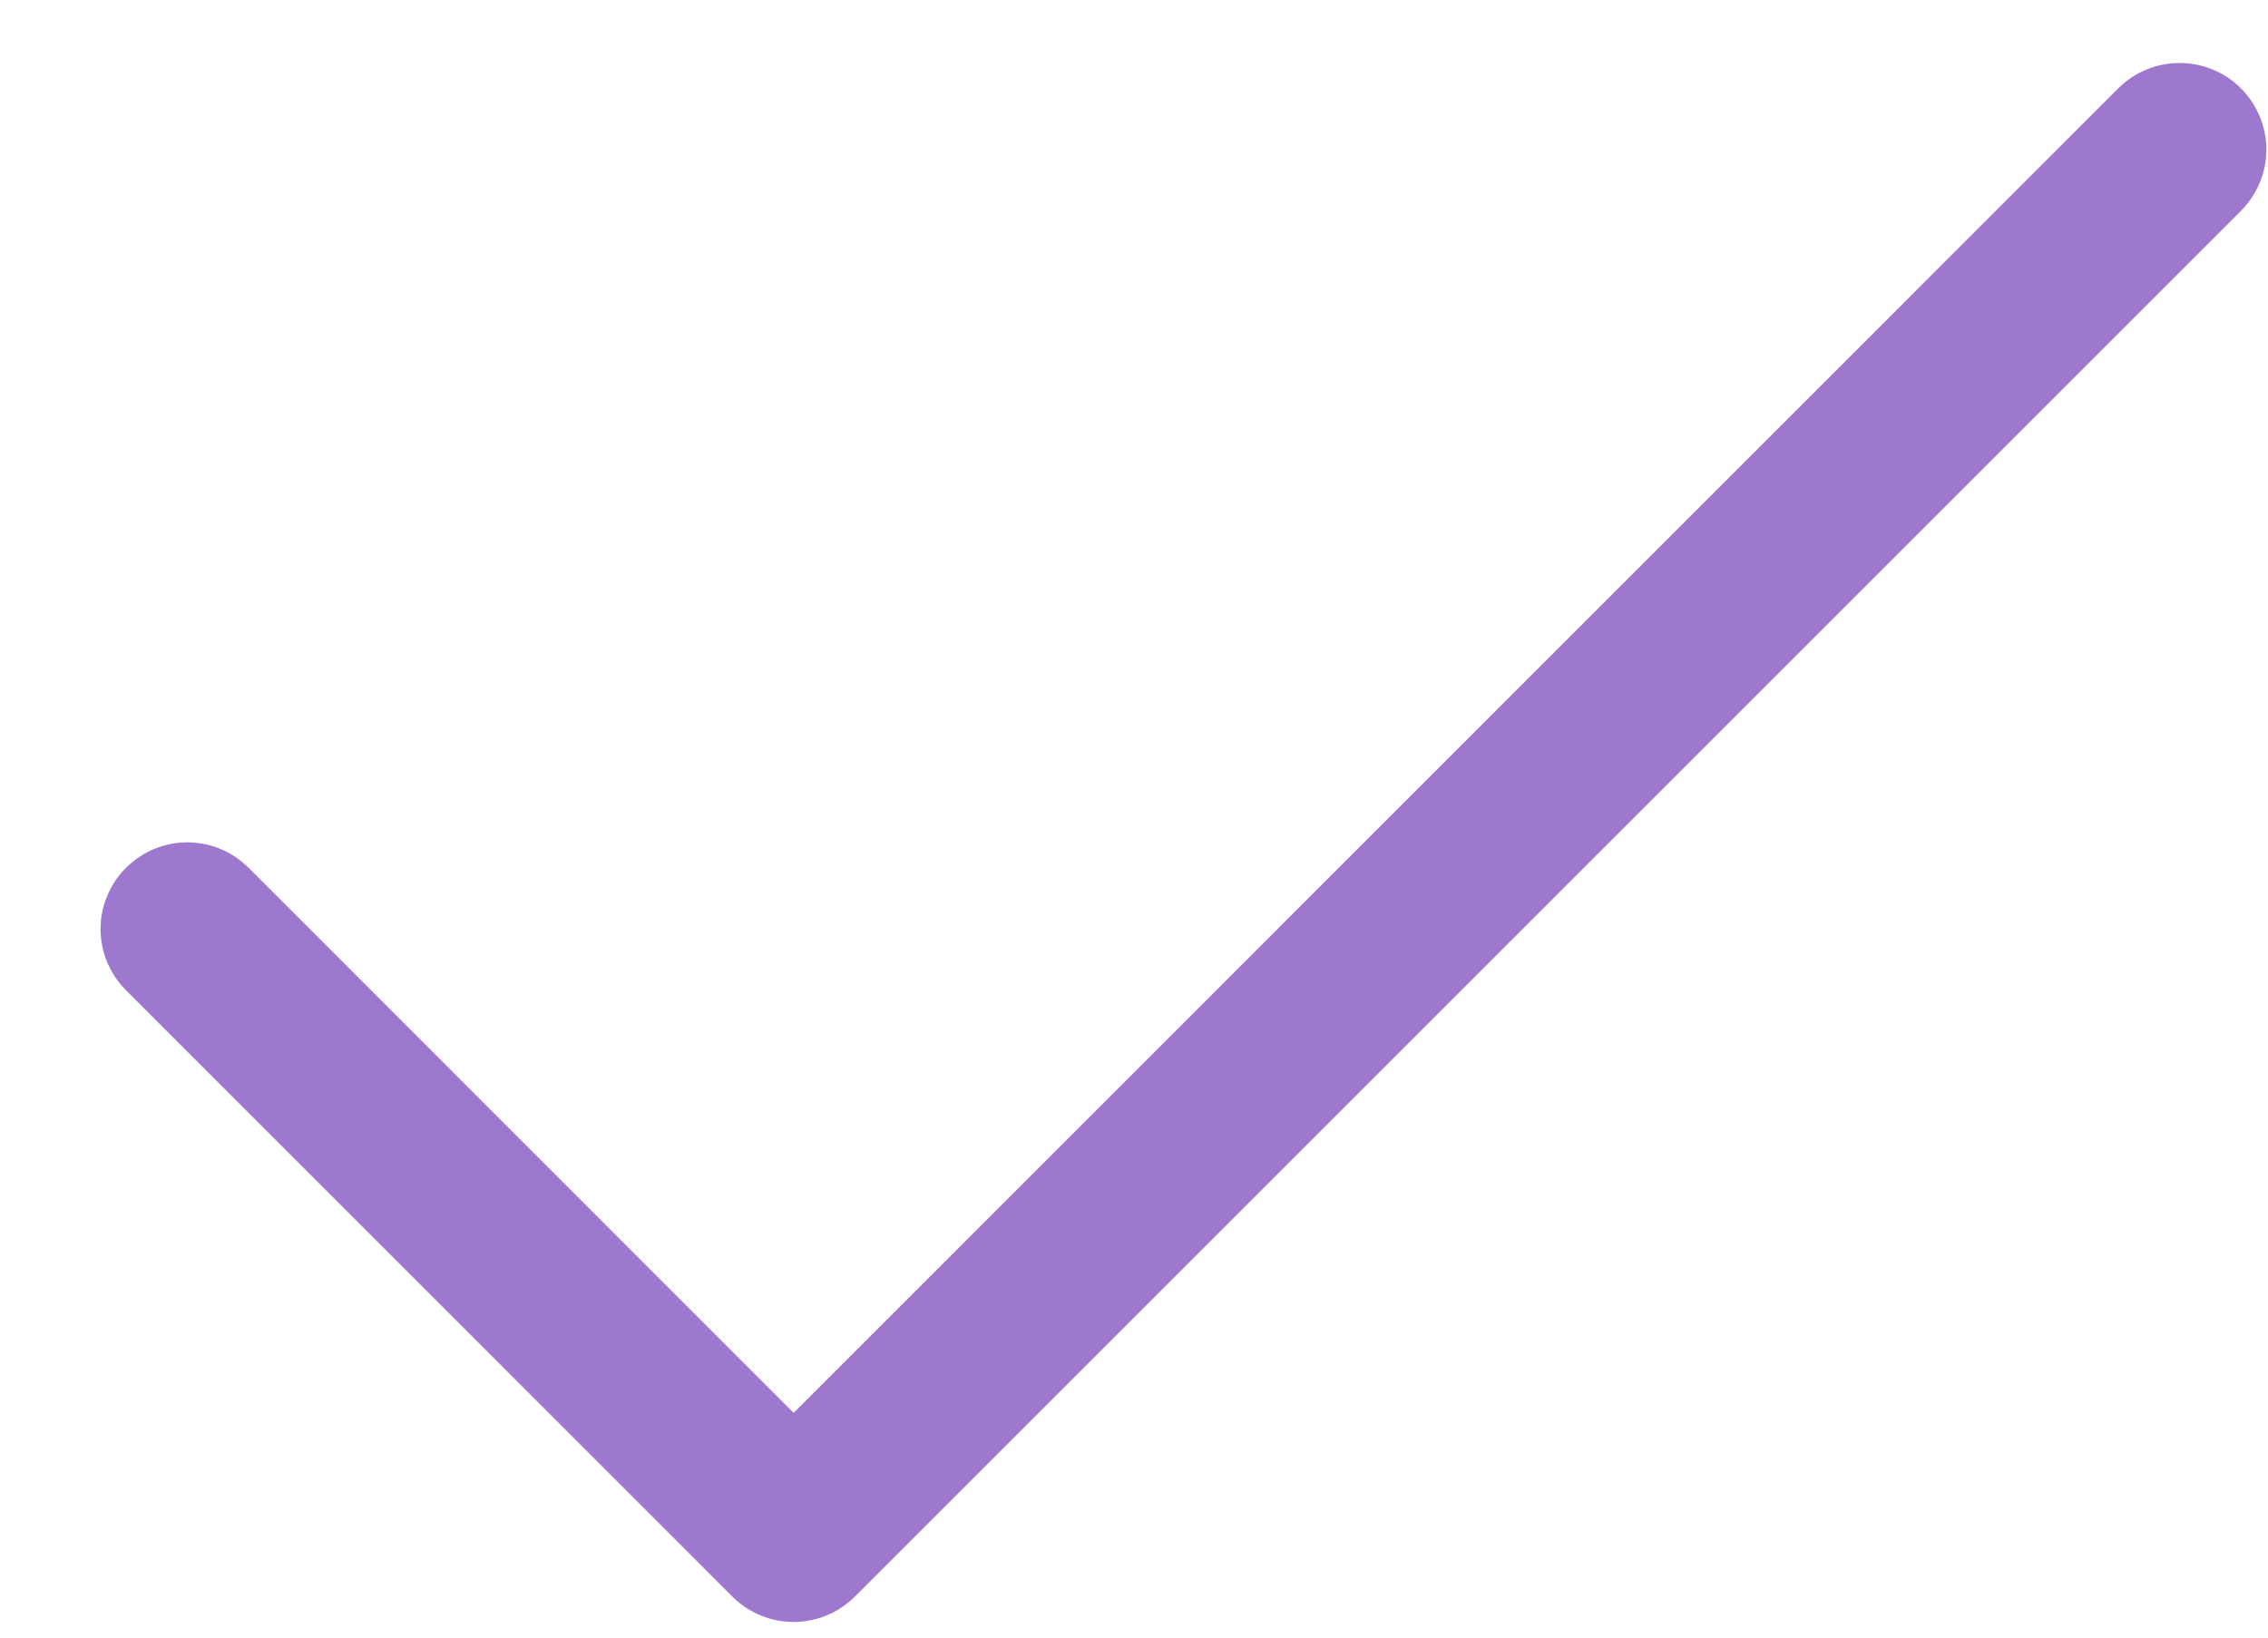
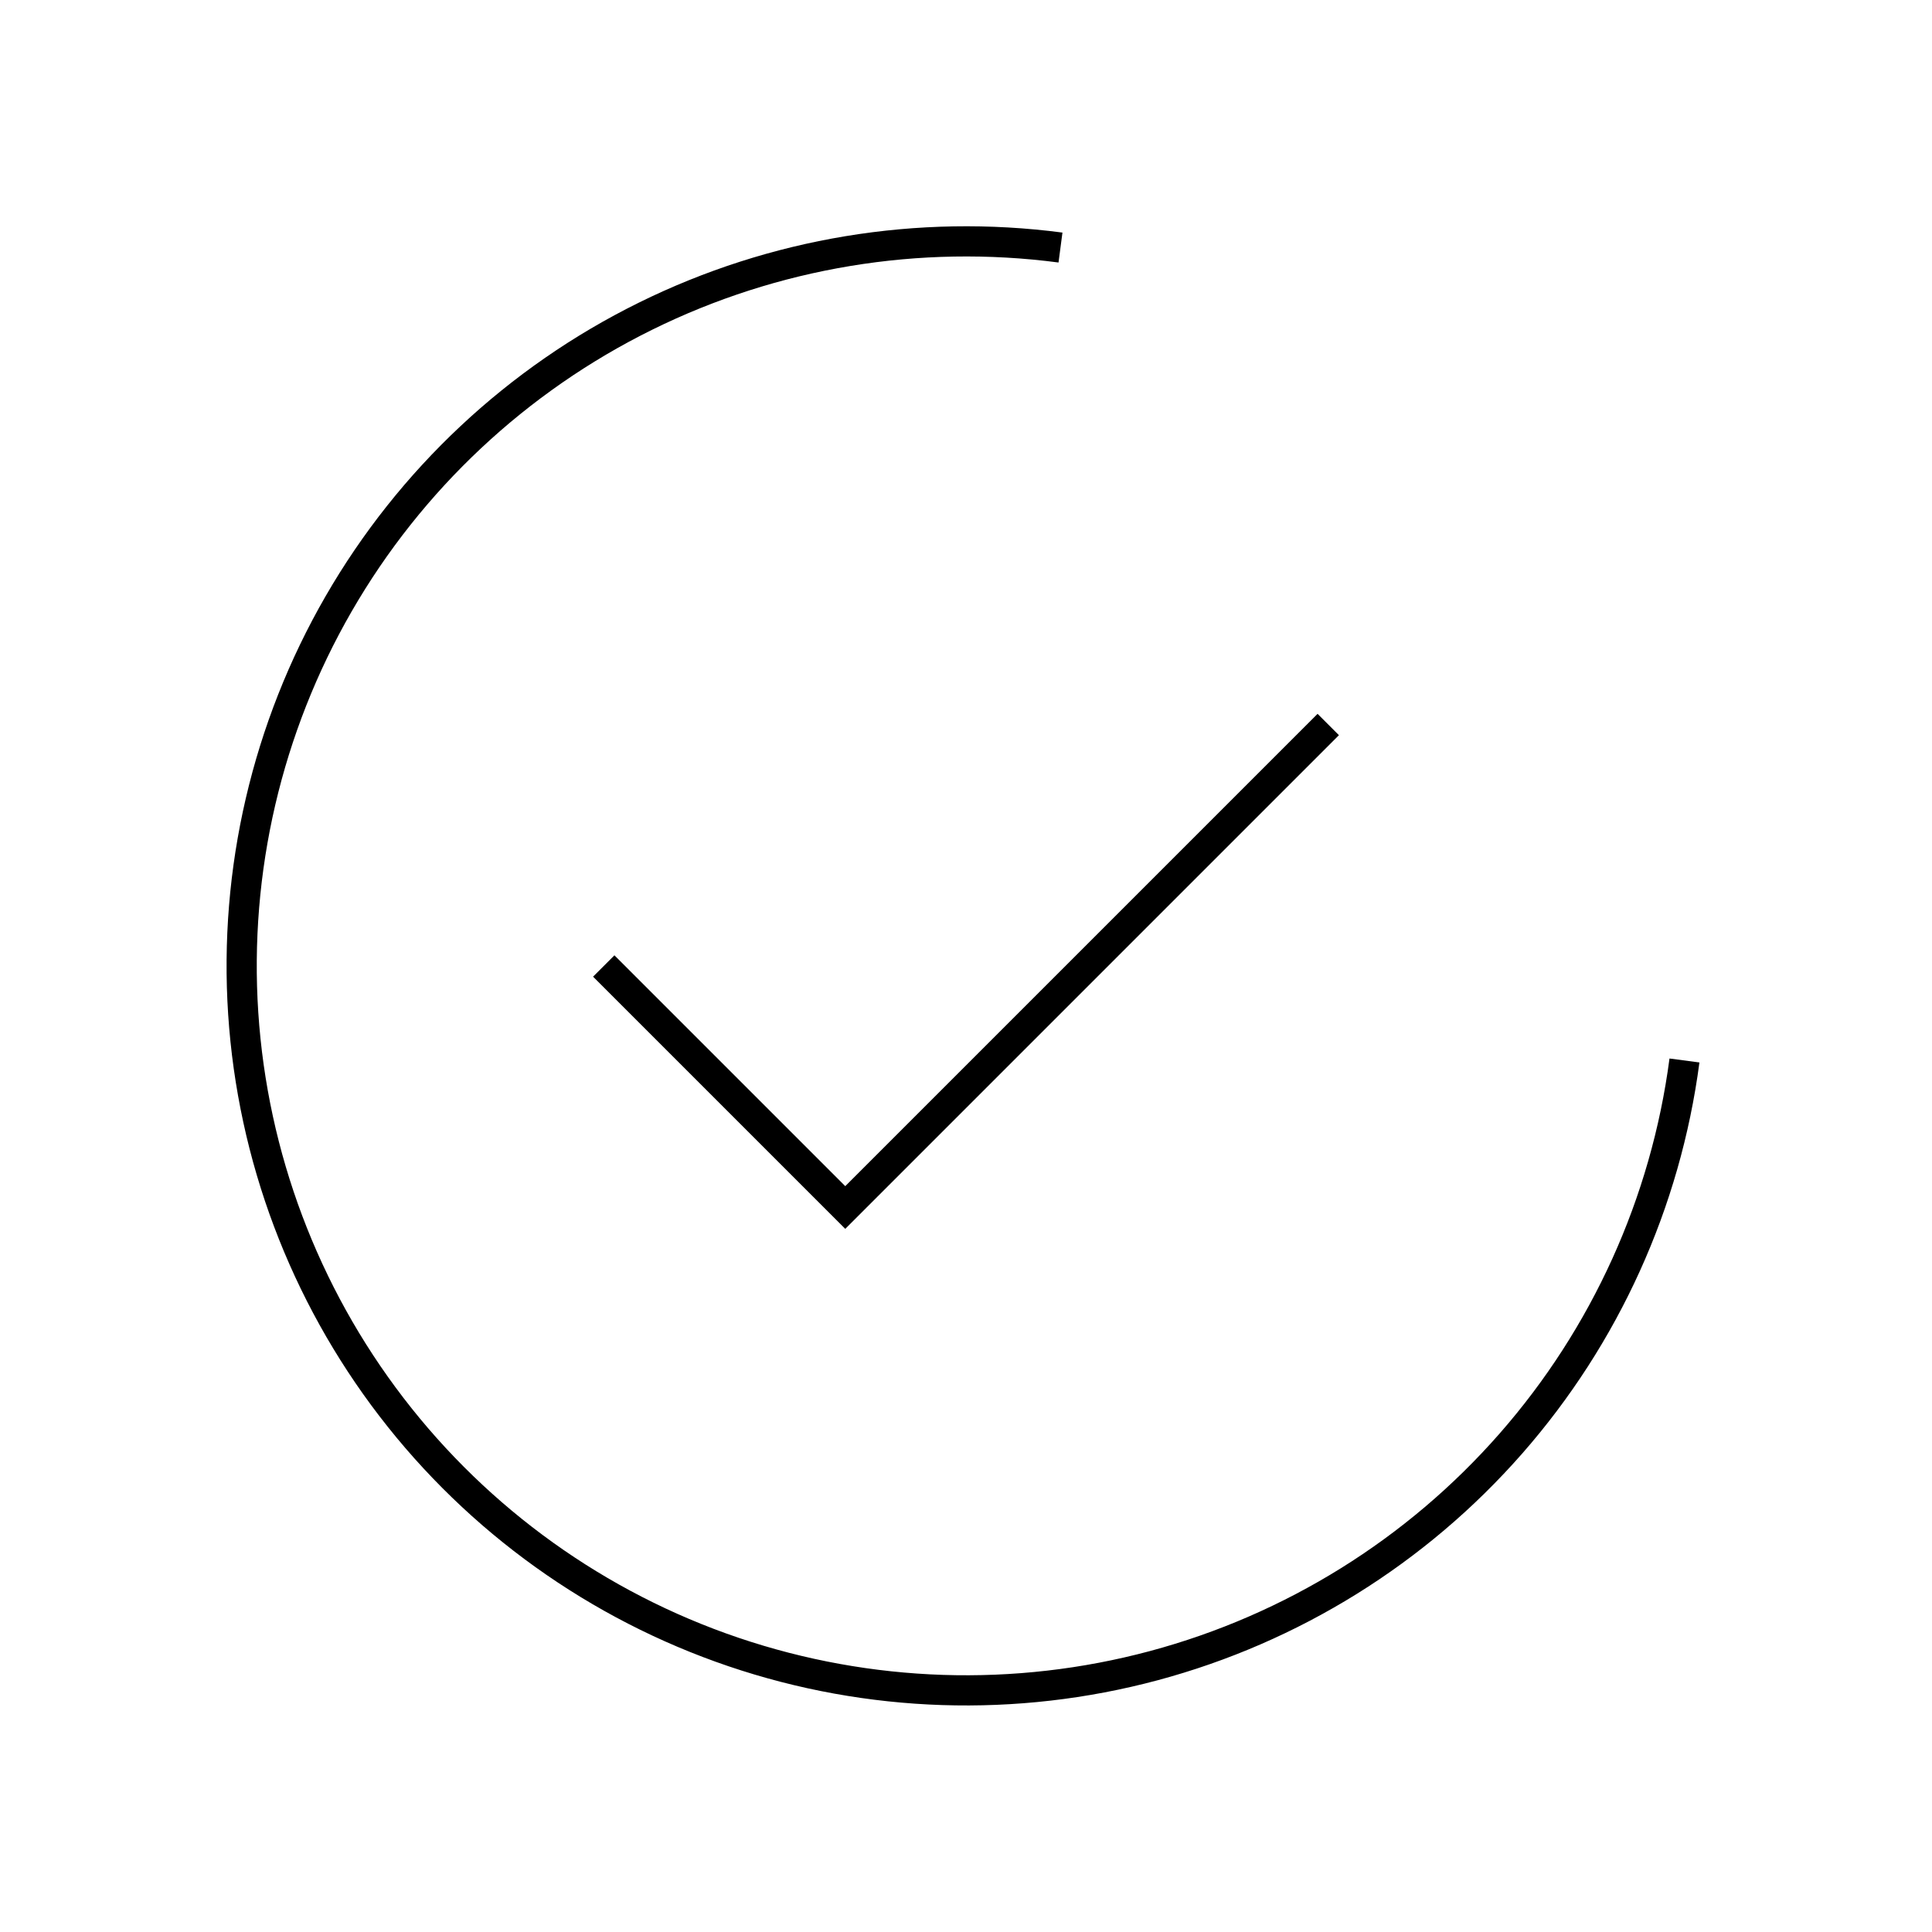
- <svg xmlns="http://www.w3.org/2000/svg" width="18" height="13" viewBox="0 0 18 13" fill="none">
-   <path d="M17.785 1.674L6.785 12.674C6.721 12.738 6.645 12.789 6.562 12.823C6.479 12.858 6.389 12.876 6.299 12.876C6.208 12.876 6.119 12.858 6.035 12.823C5.952 12.789 5.876 12.738 5.812 12.674L1 7.861C0.871 7.732 0.798 7.557 0.798 7.375C0.798 7.193 0.871 7.018 1 6.889C1.129 6.76 1.304 6.687 1.486 6.687C1.669 6.687 1.844 6.76 1.973 6.889L6.299 11.216L16.812 0.701C16.941 0.572 17.116 0.5 17.299 0.5C17.481 0.5 17.656 0.572 17.785 0.701C17.914 0.83 17.987 1.005 17.987 1.188C17.987 1.37 17.914 1.545 17.785 1.674Z" fill="#9E78CF" />
+ <svg xmlns="http://www.w3.org/2000/svg" width="28" height="28" viewBox="0 0 64 64" fill="none">
+   <path d="M44 24L28 40L20 32" stroke="black" />
+   <path d="M55.8 35.13C55.18 39.836 53.179 44.252 50.05 47.82C46.92 51.389 42.803 53.949 38.218 55.178C33.633 56.406 28.788 56.248 24.293 54.723C19.798 53.197 15.857 50.374 12.967 46.609C10.077 42.843 8.369 38.306 8.057 33.57C7.746 28.834 8.846 24.112 11.218 20.001C13.59 15.89 17.128 12.574 21.384 10.474C25.641 8.373 30.424 7.582 35.13 8.2" stroke="black" />
</svg>
